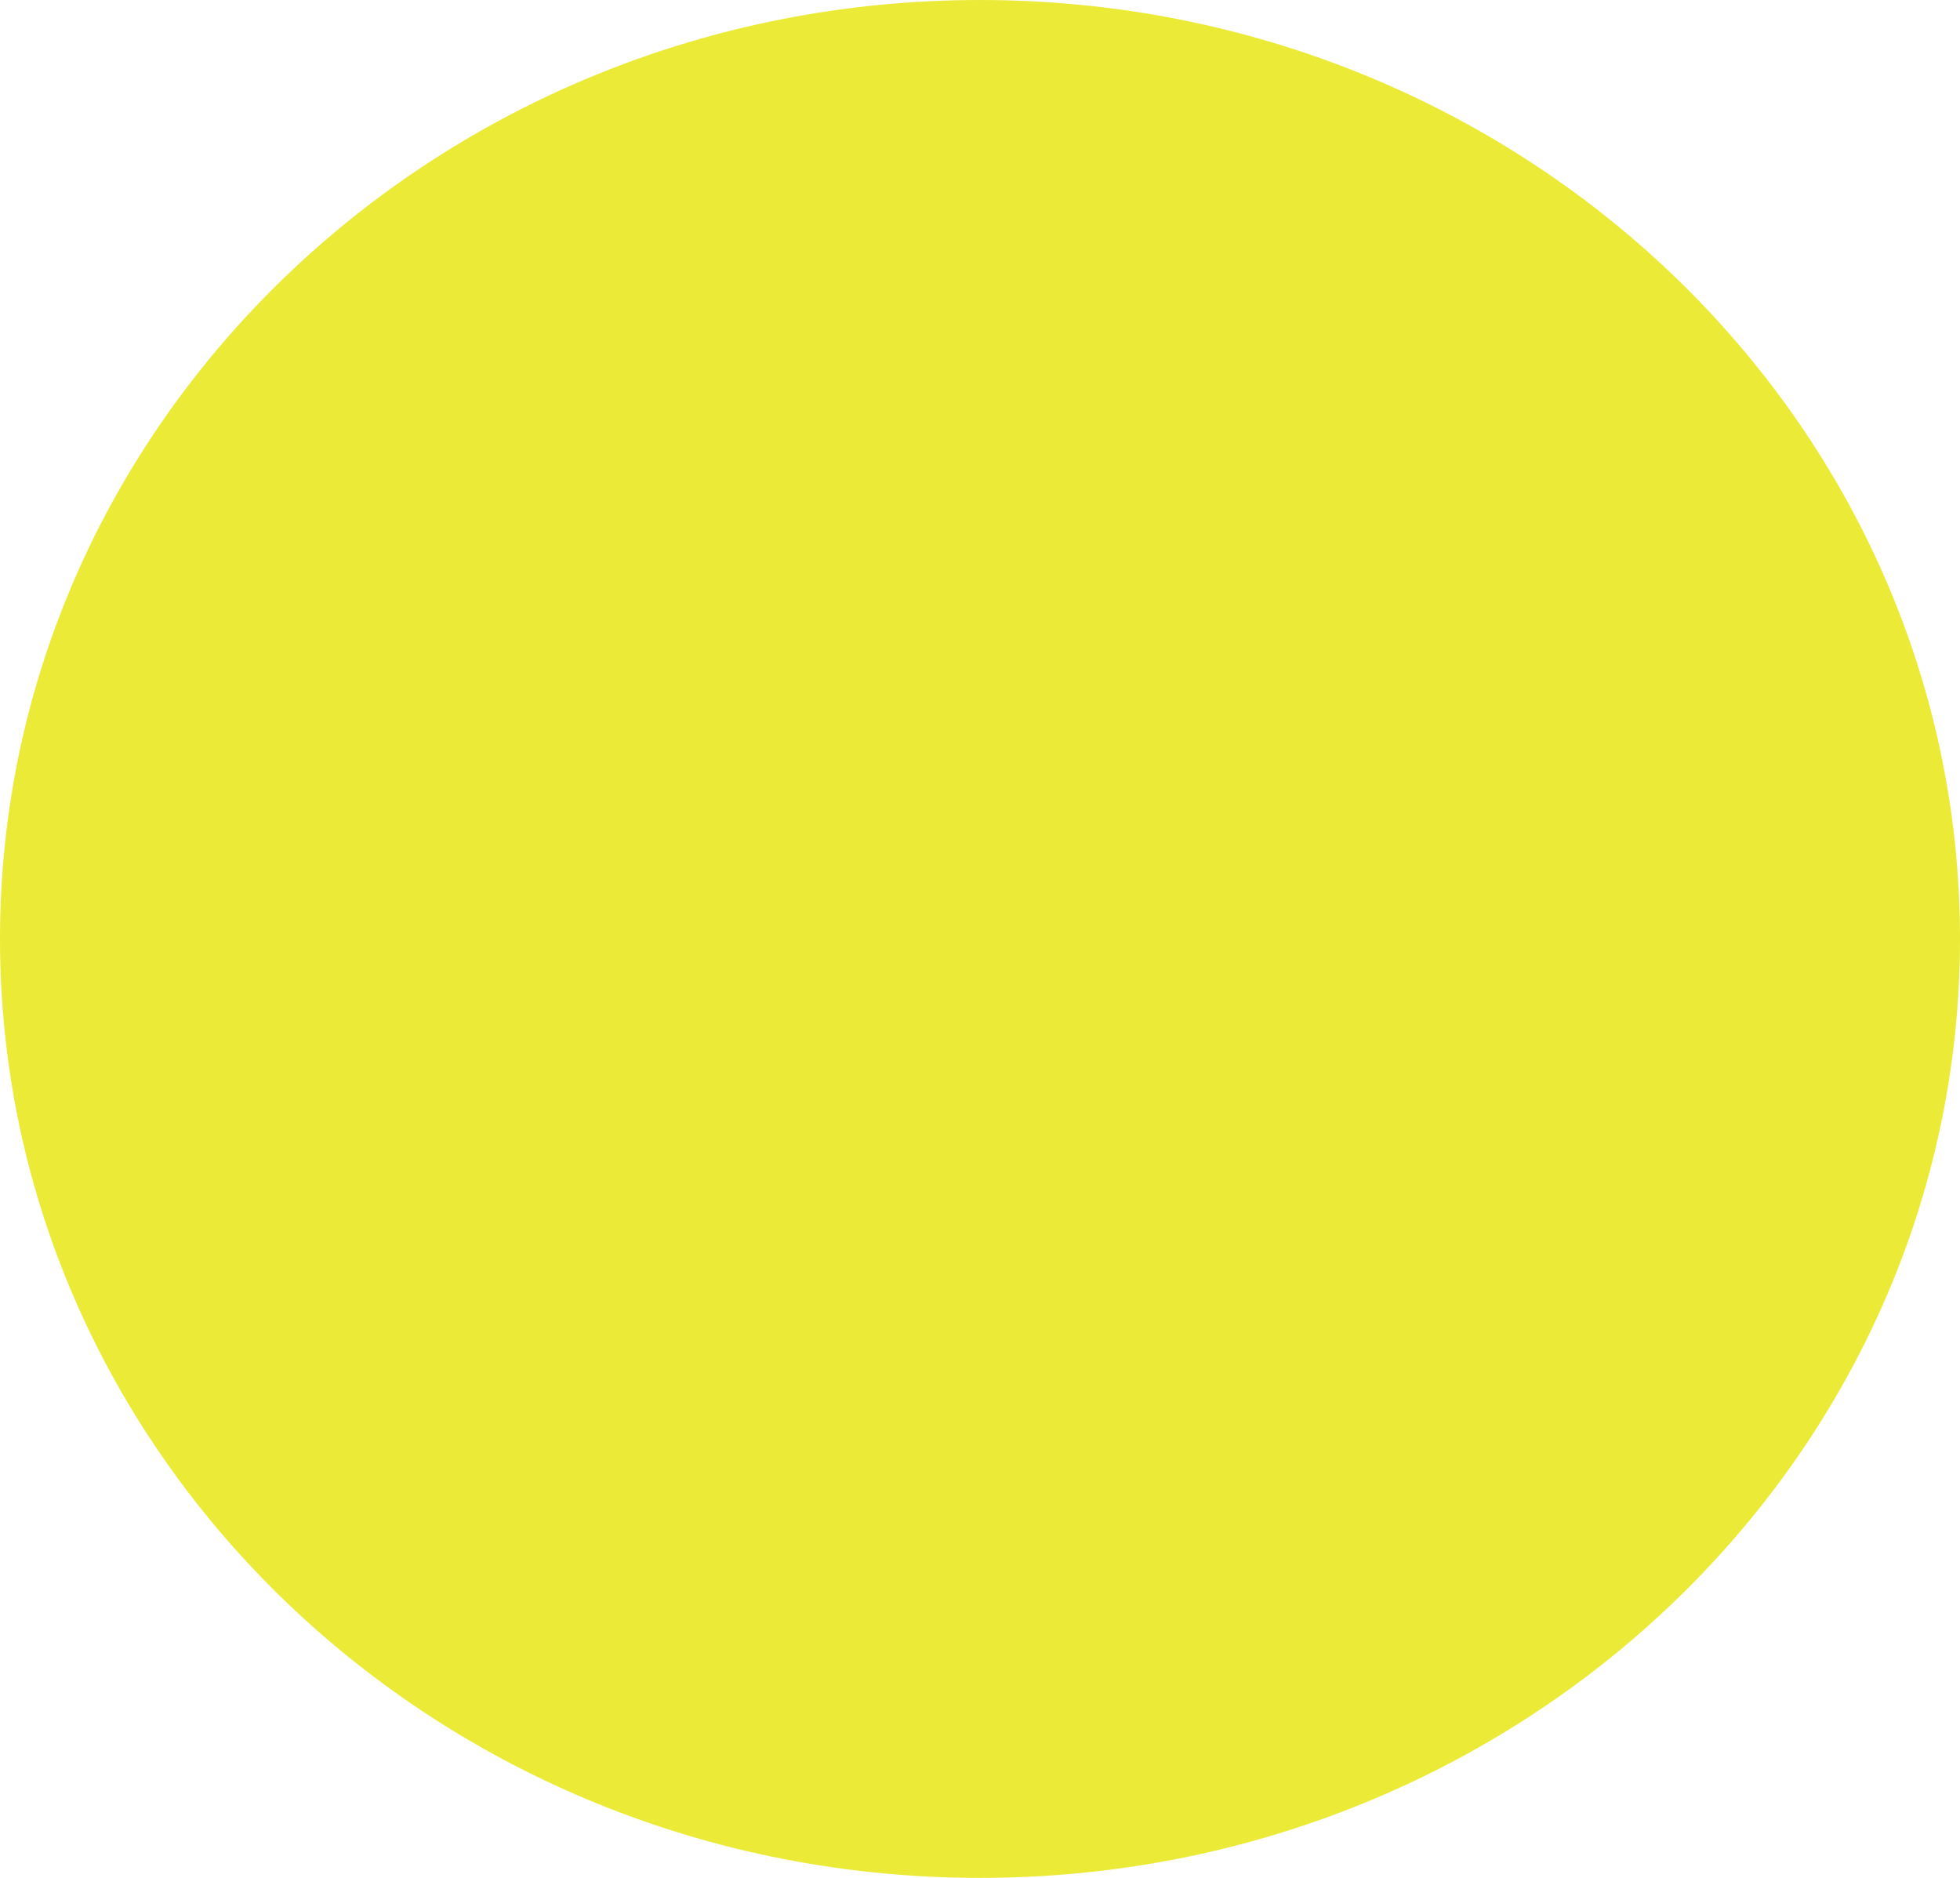
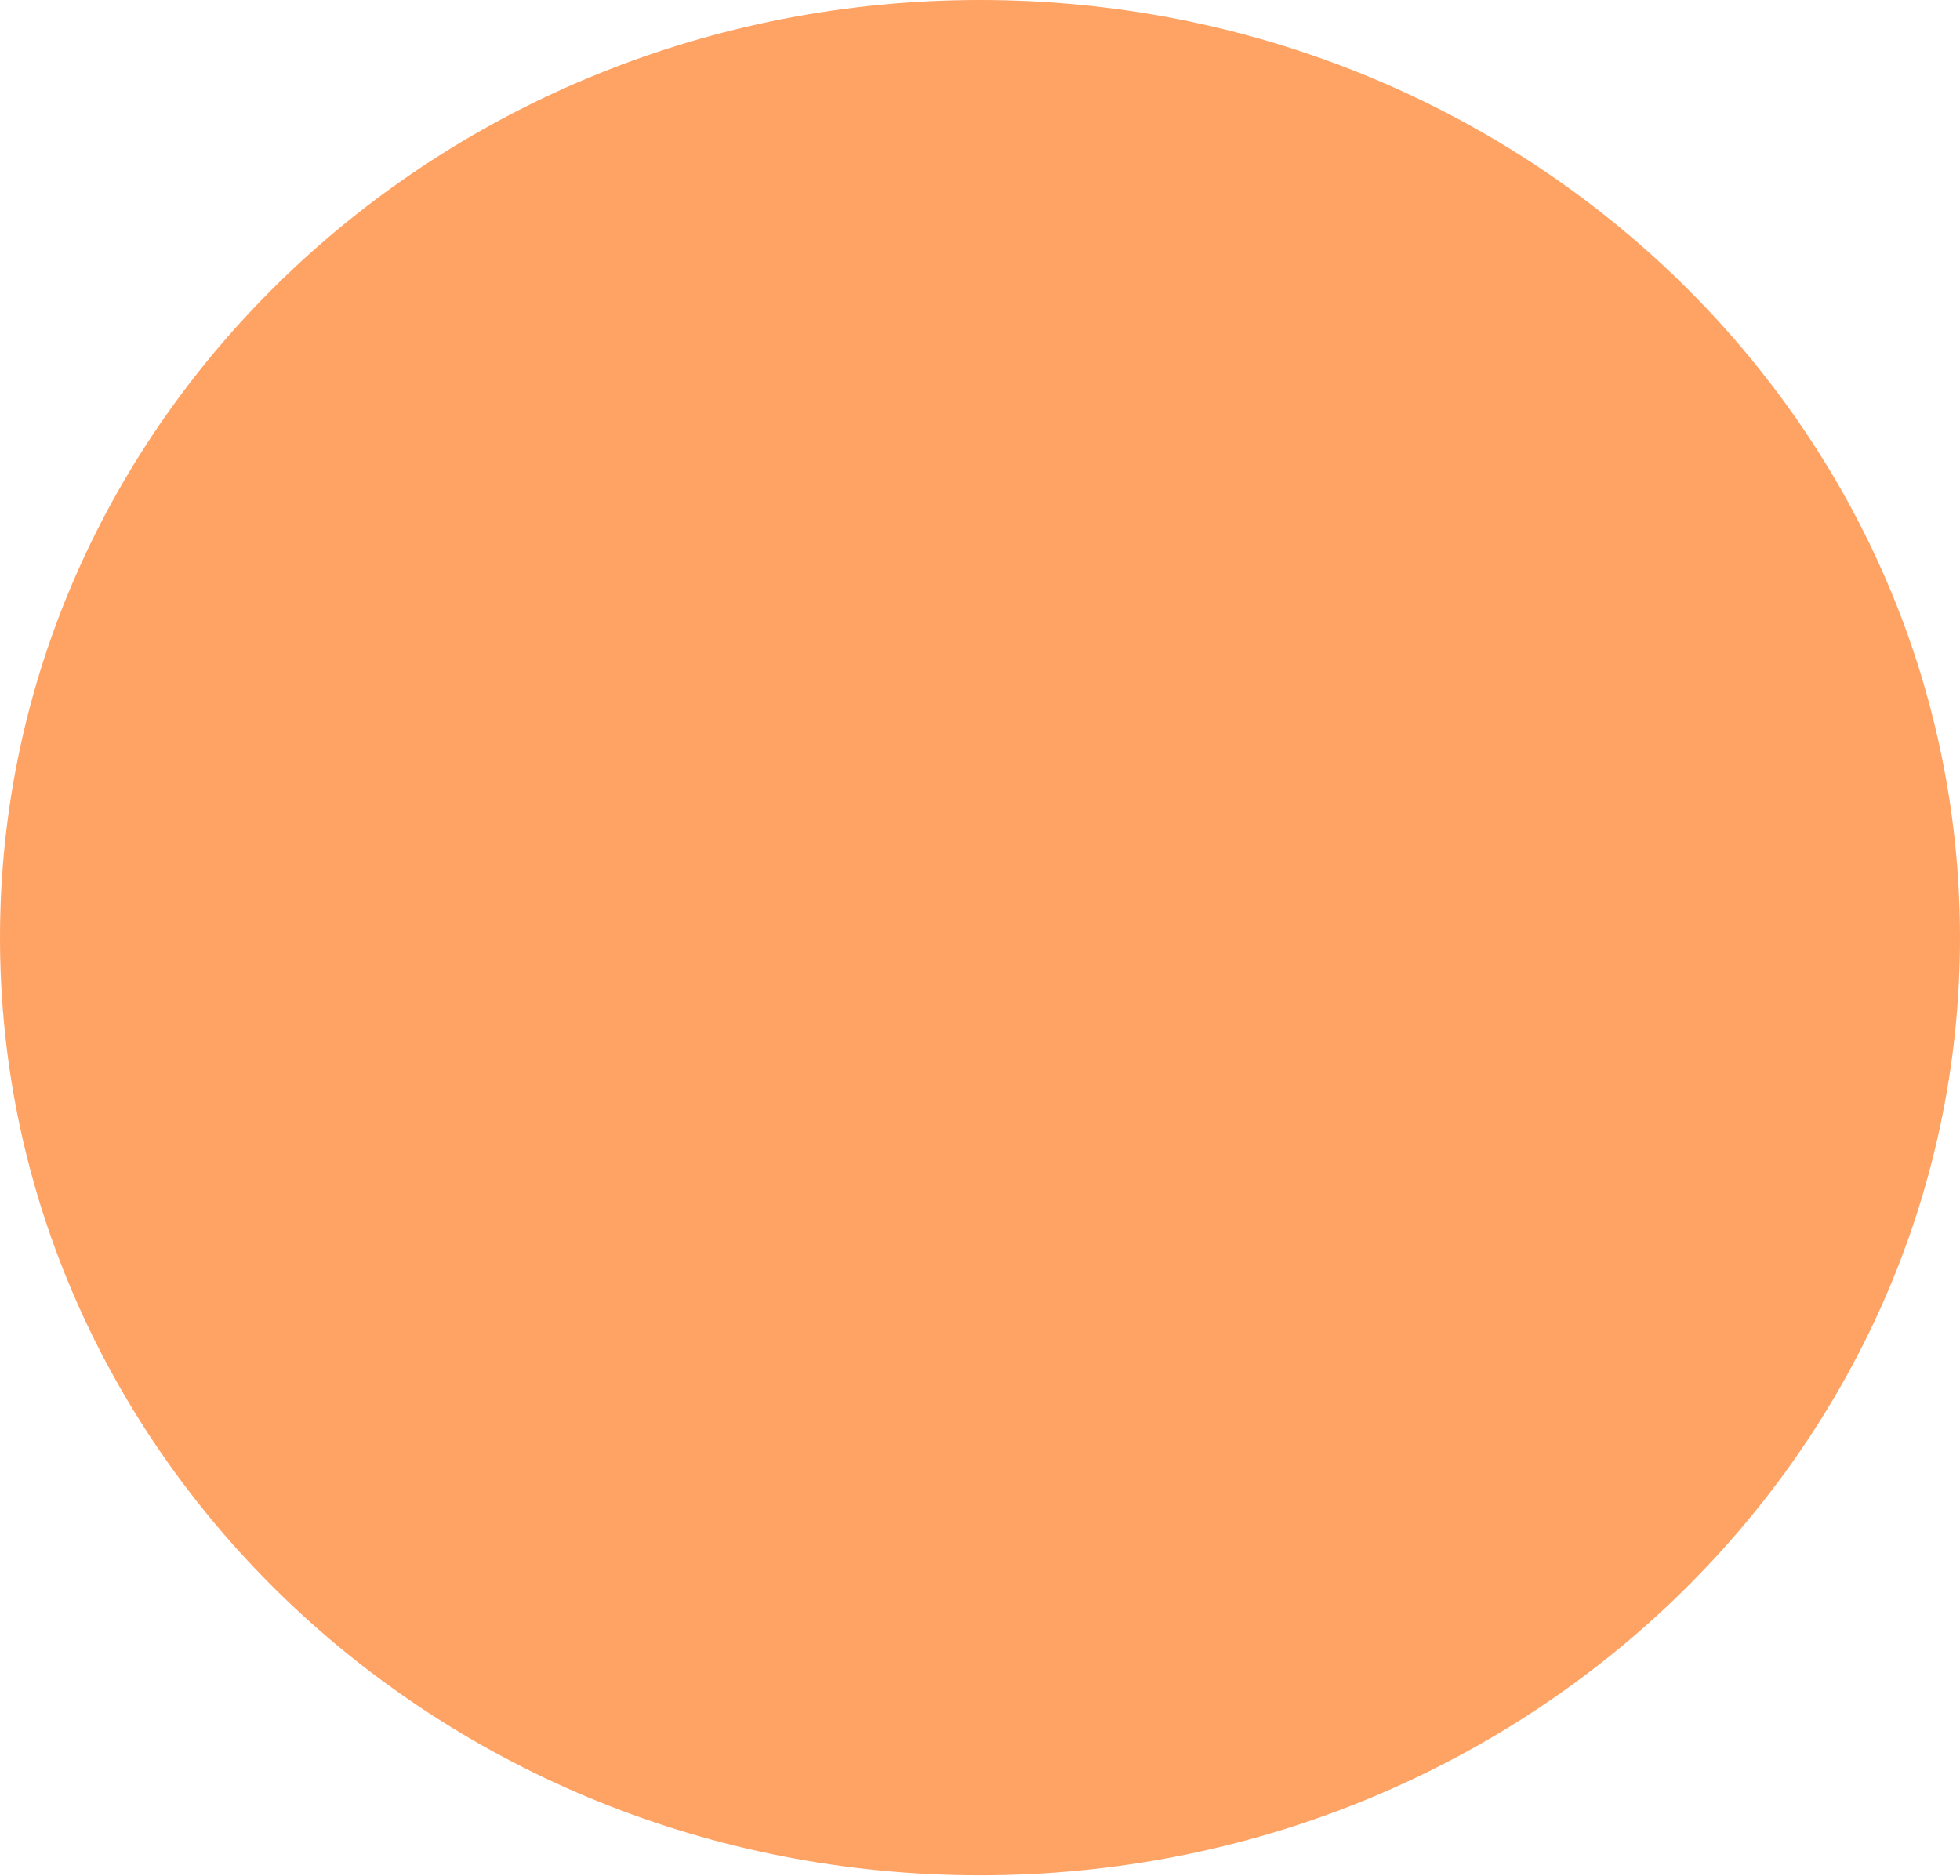
- <svg xmlns="http://www.w3.org/2000/svg" width="214" height="205" viewBox="0 0 214 205">
-   <ellipse id="Ellipse_3211" data-name="Ellipse 3211" cx="107" cy="102.5" rx="107" ry="102.5" fill="#ebeb37" />
+ <svg xmlns="http://www.w3.org/2000/svg" width="139" height="133" viewBox="0 0 139 133">
+   <ellipse id="Ellipse_3211" data-name="Ellipse 3211" cx="69.5" cy="66.5" rx="69.5" ry="66.5" fill="#ffa365" />
</svg>
